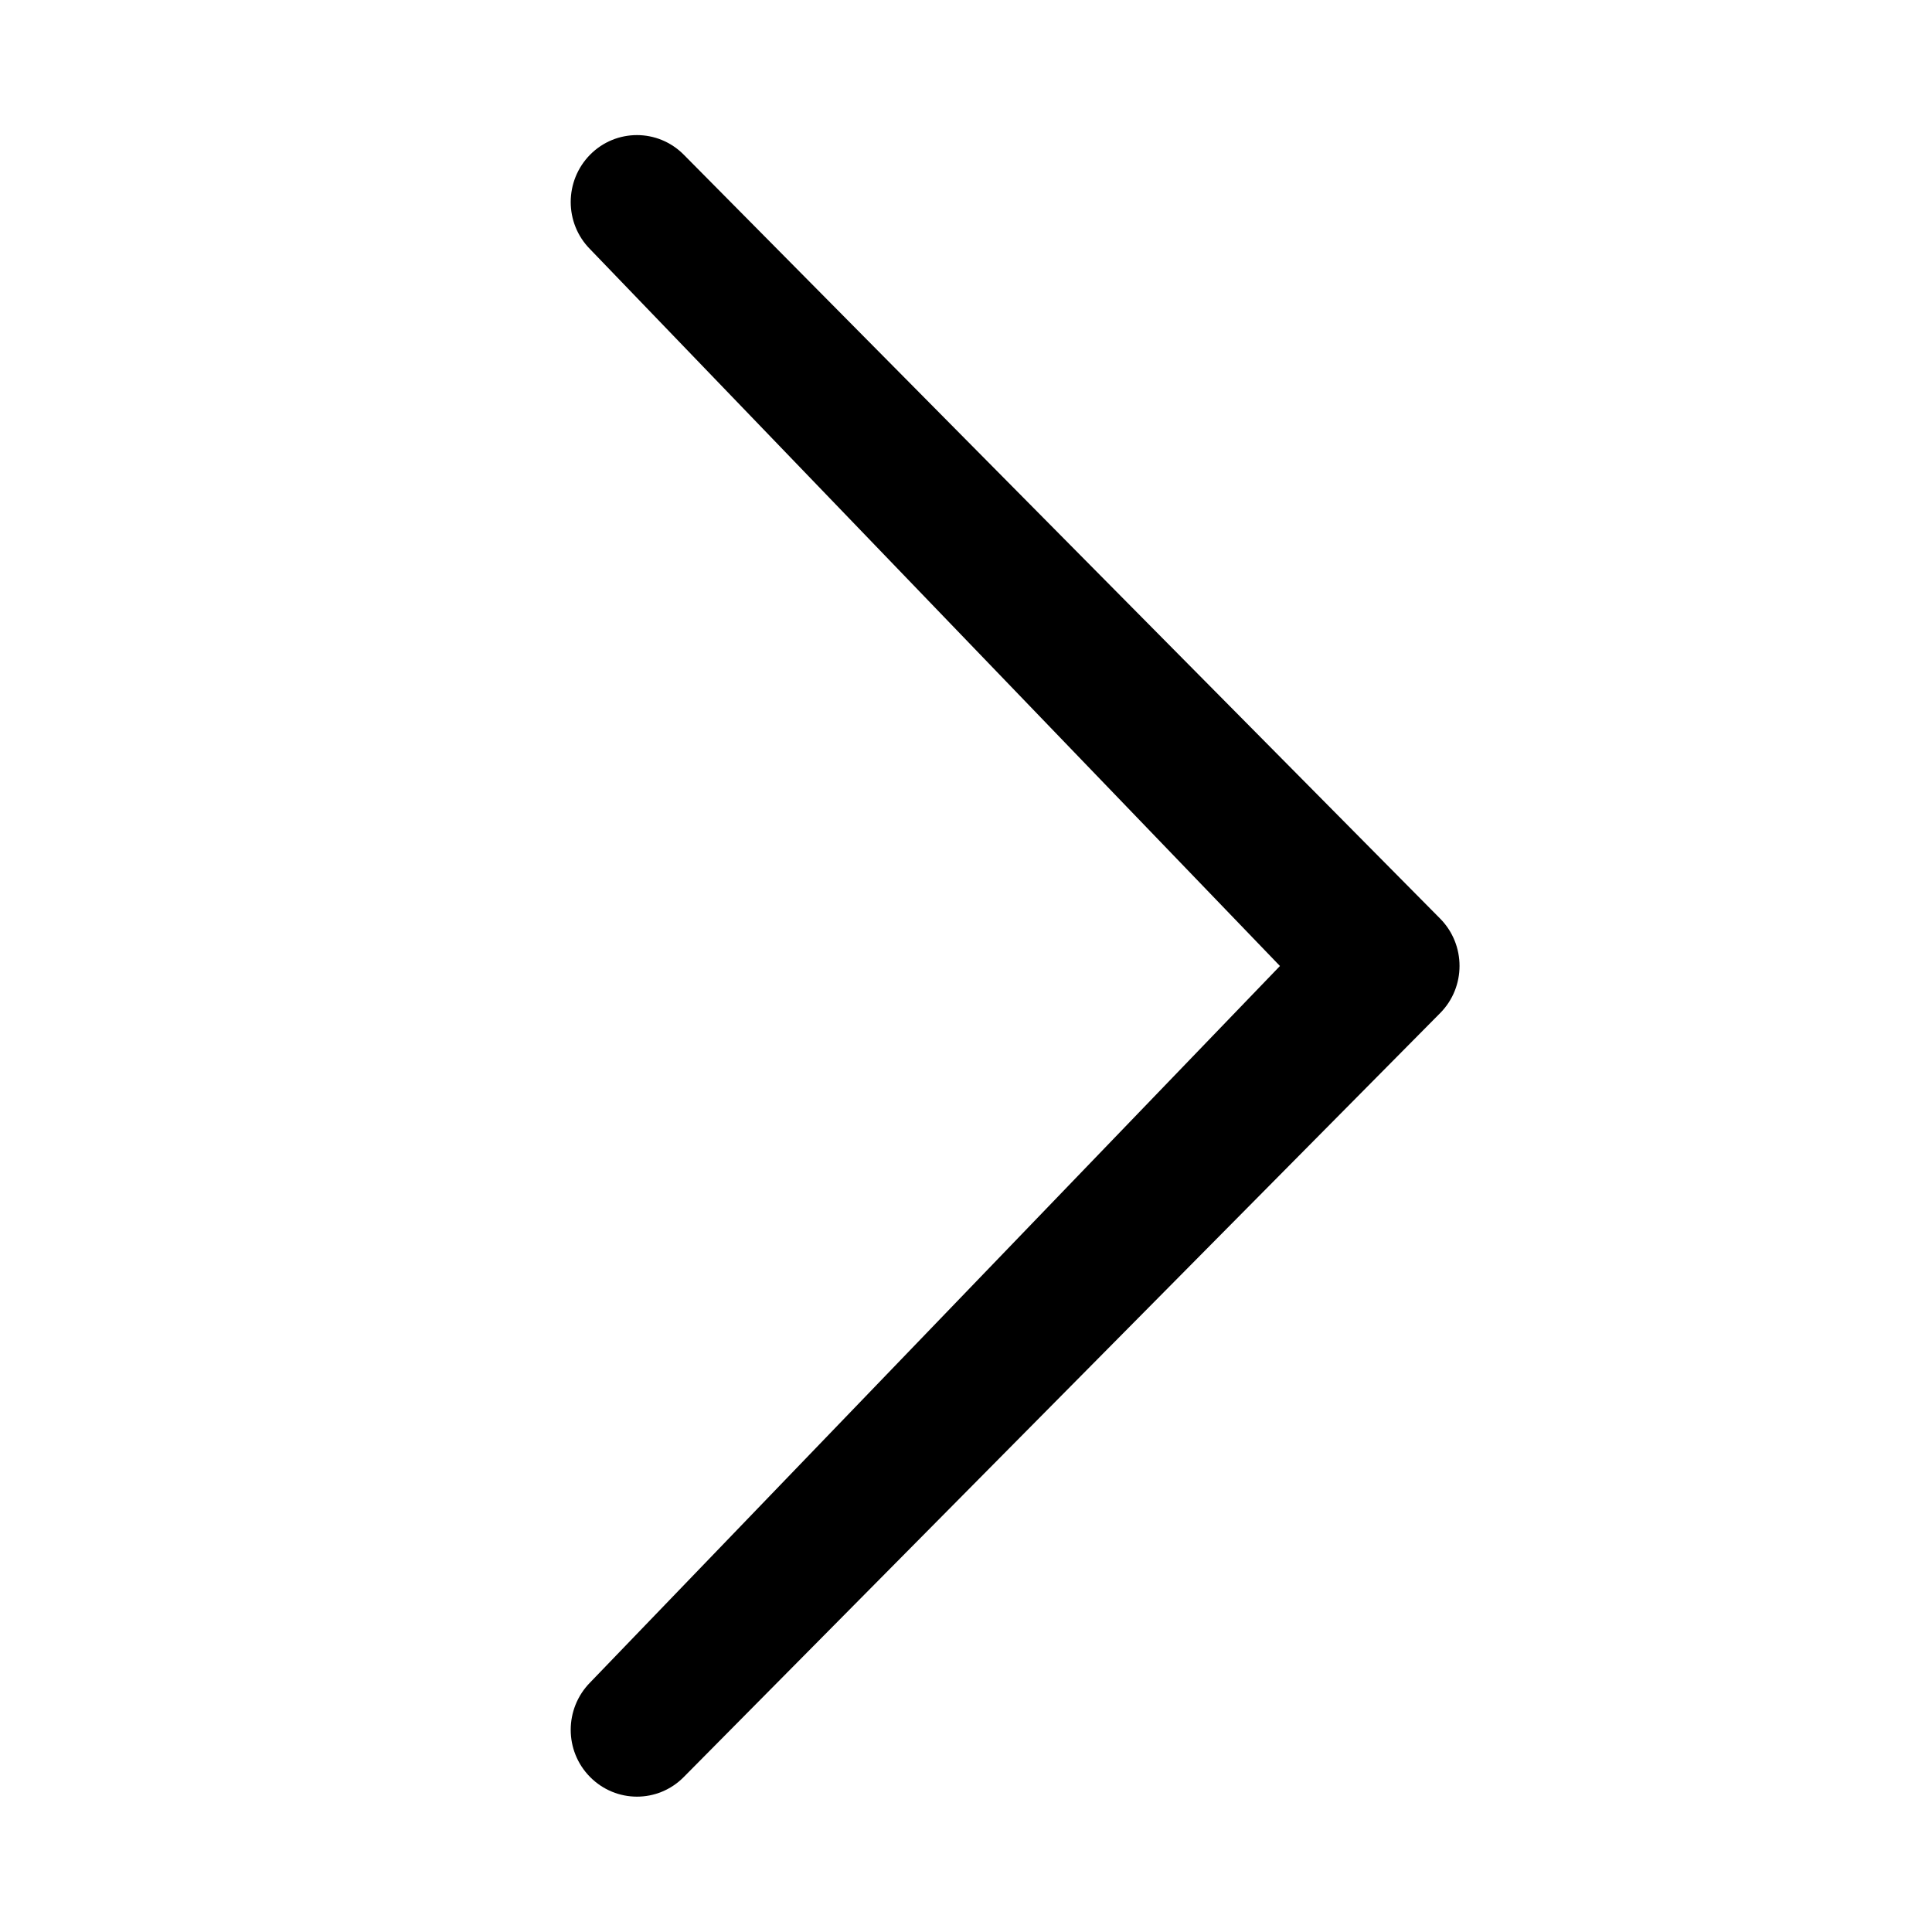
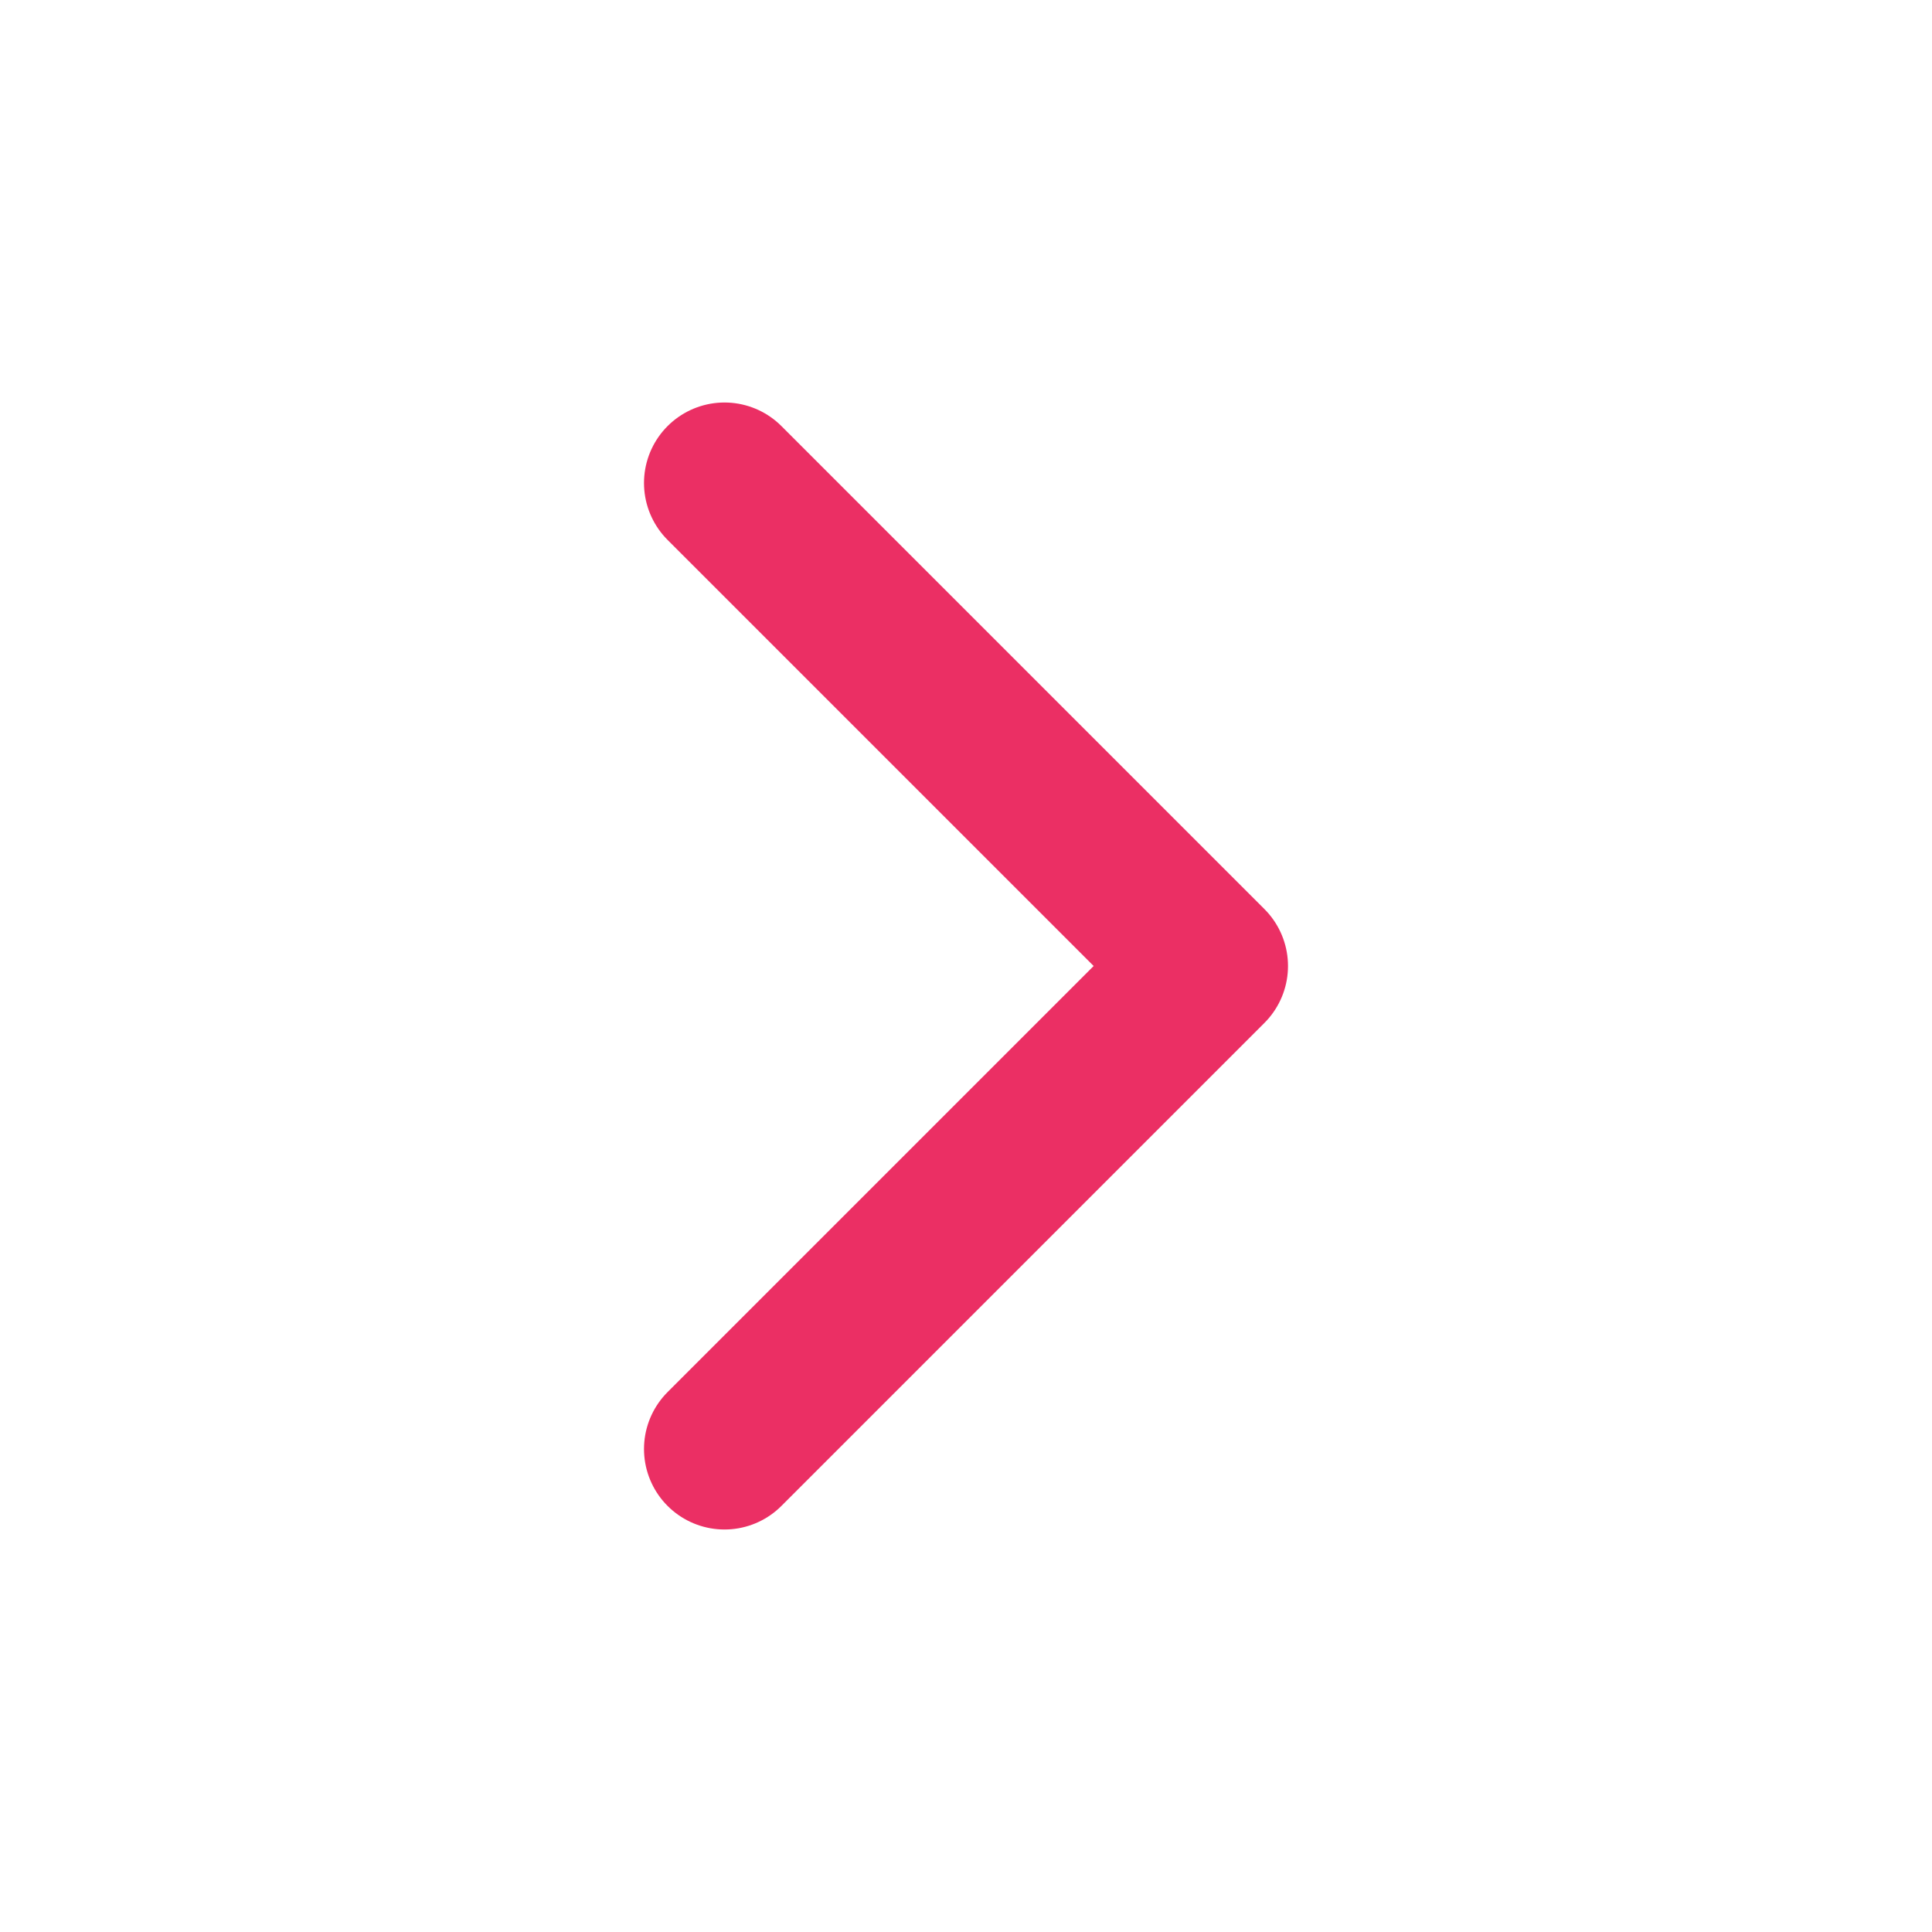
- <svg xmlns="http://www.w3.org/2000/svg" version="1.1" width="20" height="20" viewBox="0 0 20 20">
-   <path d="M13.25 10l-7.141-7.42c-0.268-0.27-0.268-0.707 0-0.979 0.268-0.27 0.701-0.27 0.969 0l7.83 7.908c0.268 0.271 0.268 0.709 0 0.979l-7.83 7.908c-0.268 0.271-0.701 0.27-0.969 0s-0.268-0.707 0-0.979l7.141-7.417z" />
+ <svg xmlns="http://www.w3.org/2000/svg" class="icon icon-tabler icon-tabler-chevron-right" width="44" height="44" viewBox="0 0 24 24" stroke-width="2" stroke="#eb2f64" fill="none" stroke-linecap="round" stroke-linejoin="round">
+   <path stroke="none" d="M0 0h24v24H0z" fill="none" />
+   <polyline points="9 6 15 12 9 18" />
</svg>
